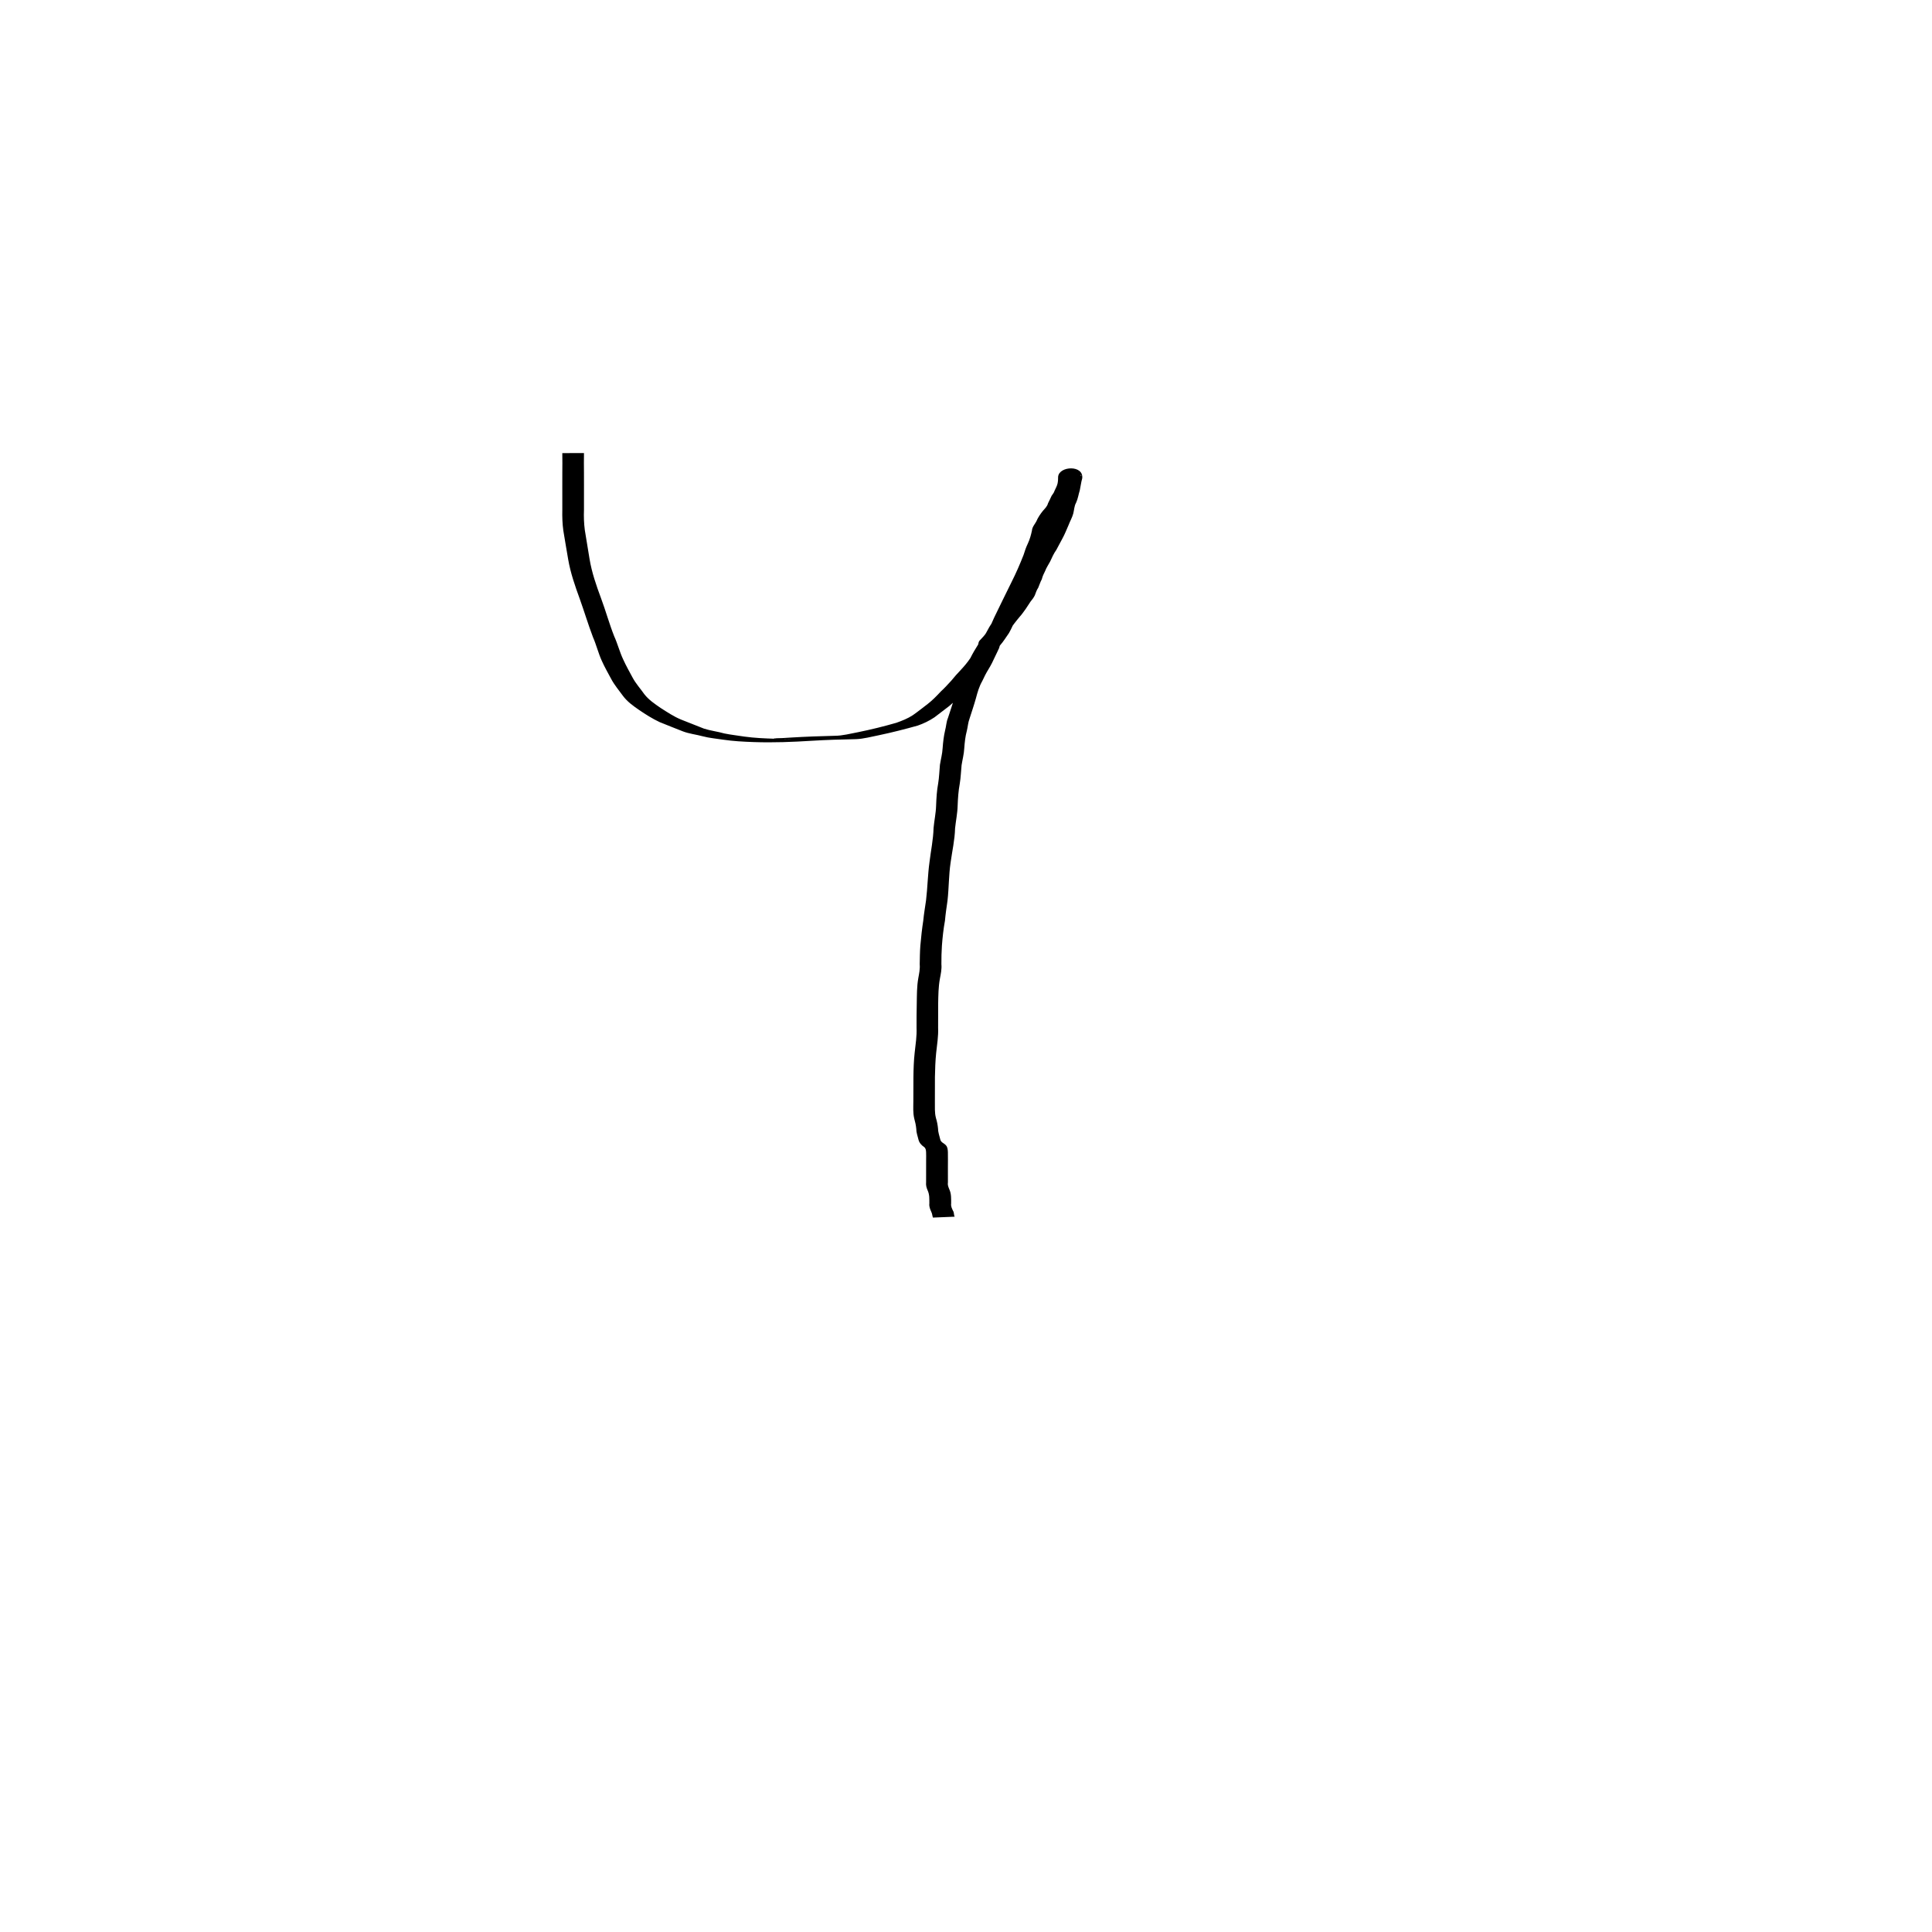
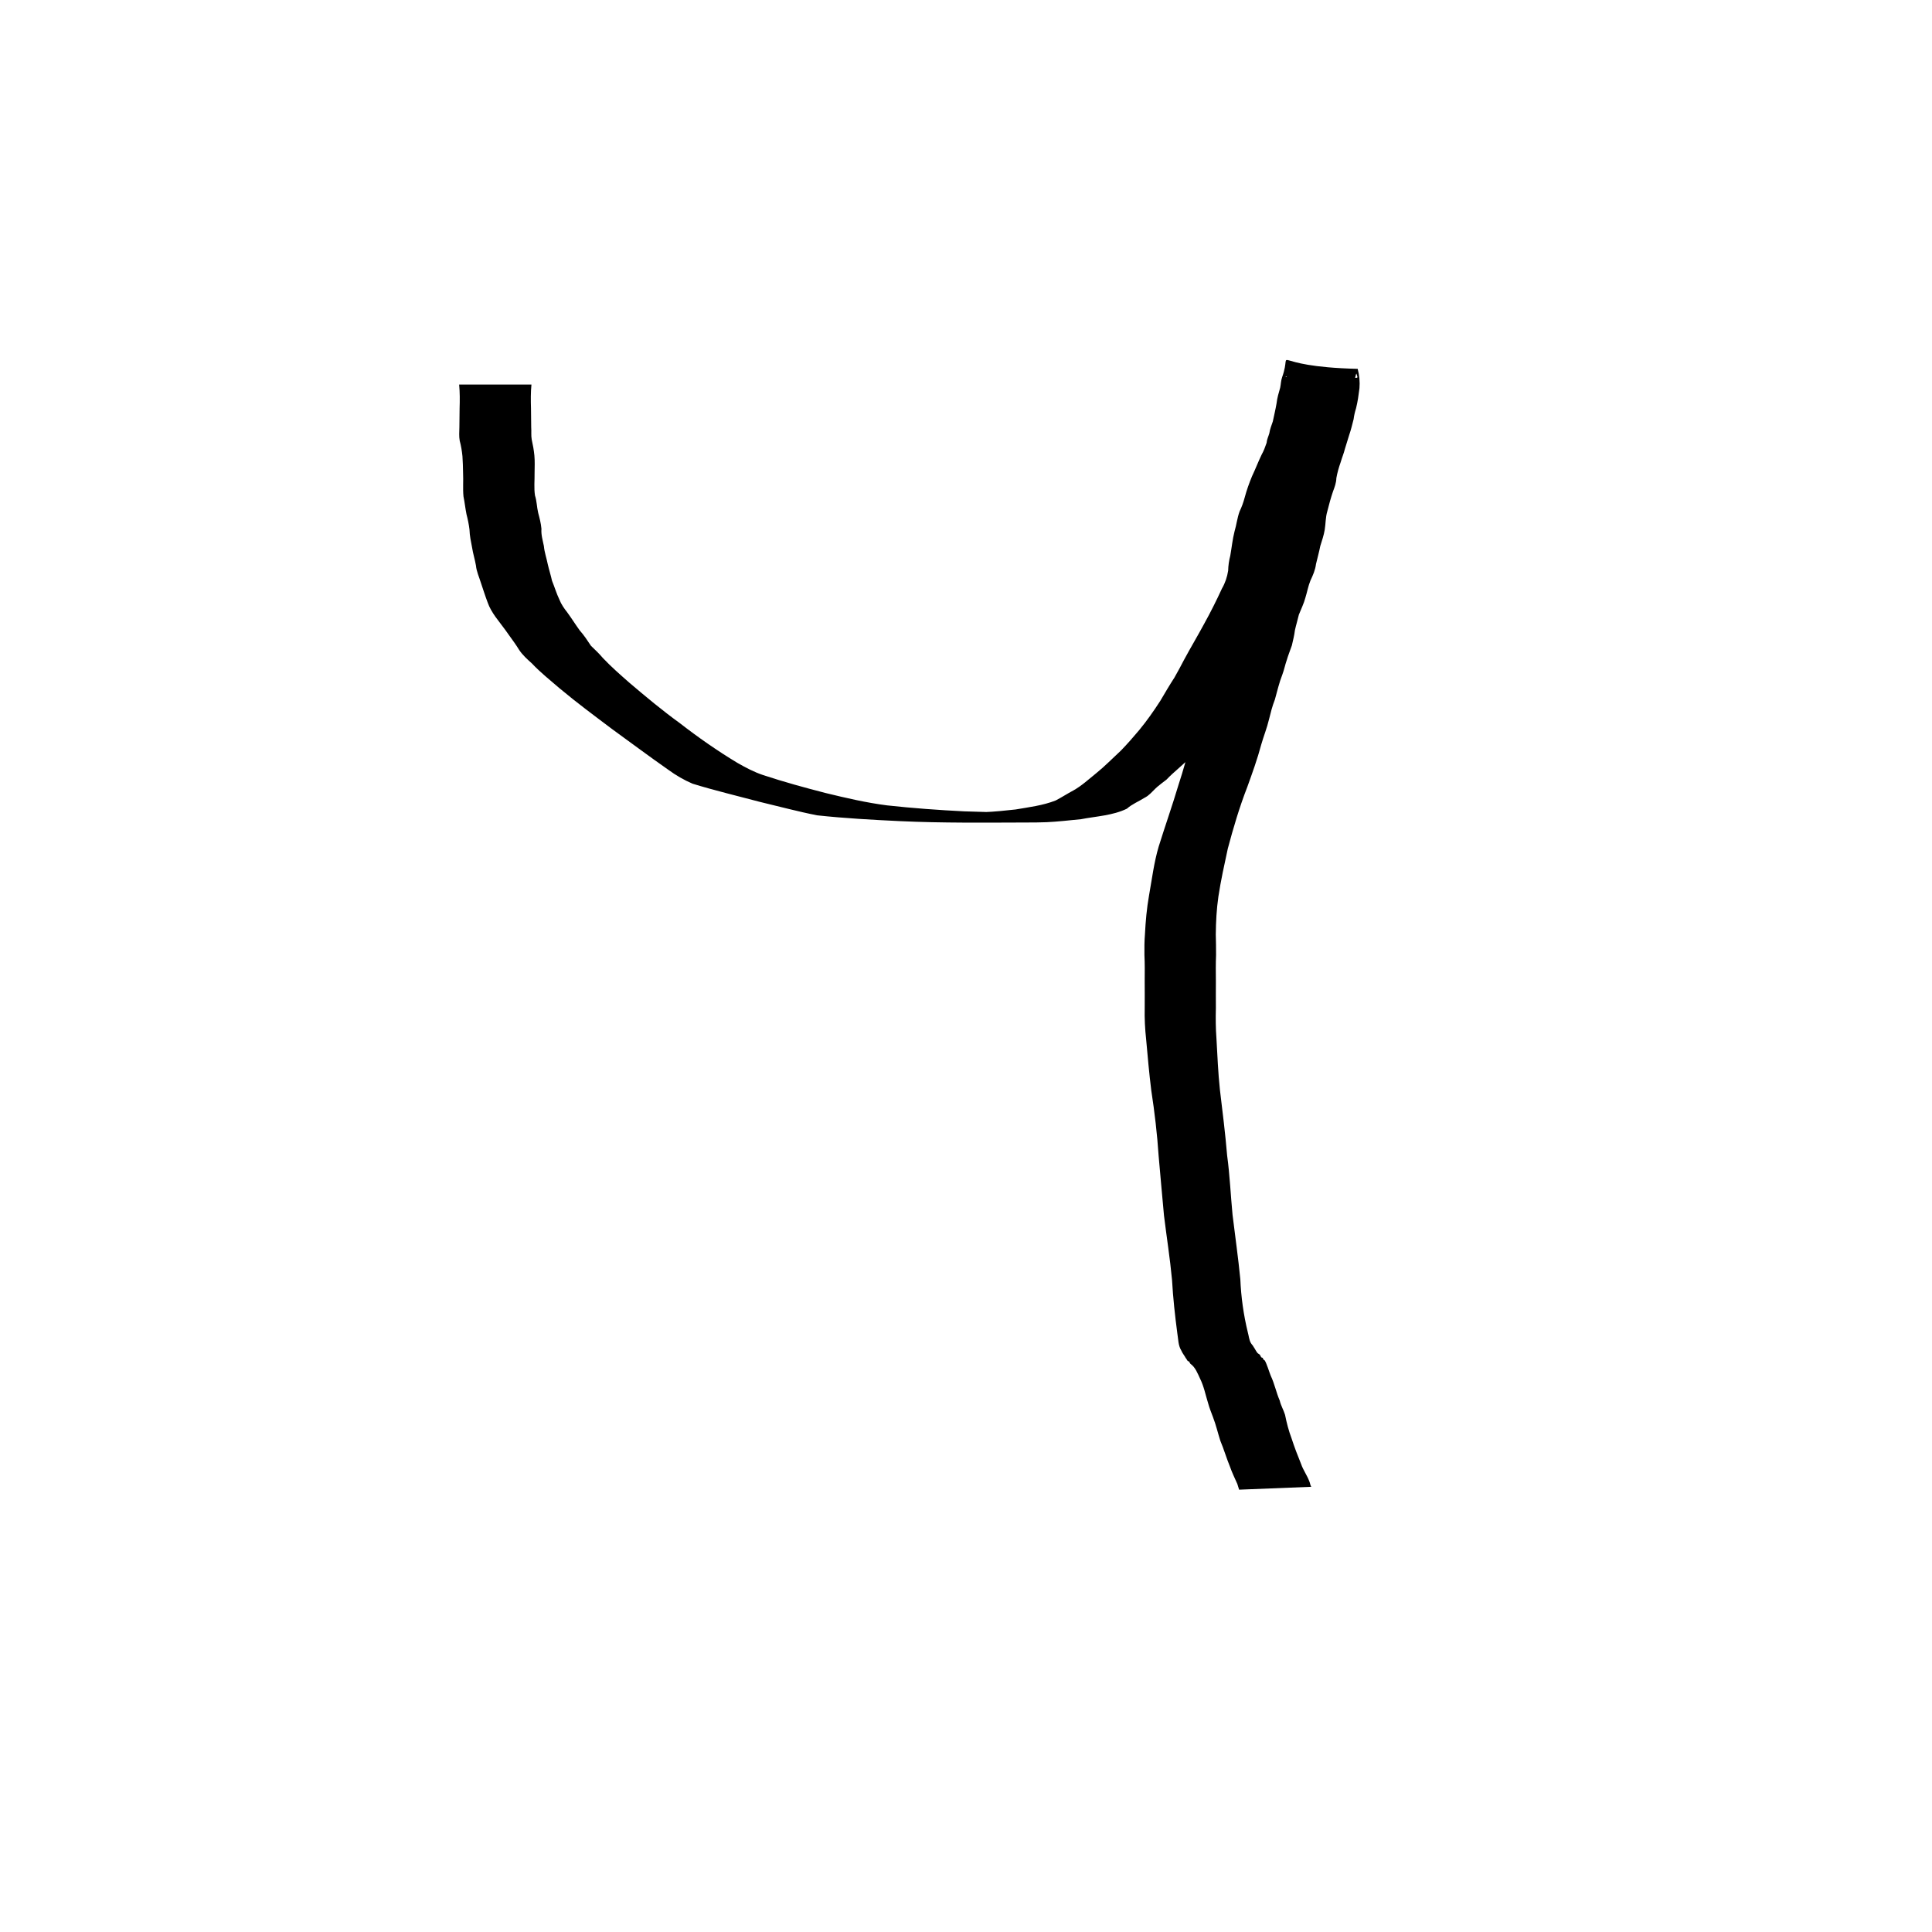
<svg xmlns="http://www.w3.org/2000/svg" width="1000" height="1000" viewBox="0 0 264.583 264.583" version="1.1" id="svg1">
-   <defs id="defs1">
-     <rect x="256.667" y="116.667" width="508.333" height="661.667" id="rect3" />
-   </defs>
-   <text xml:space="preserve" transform="scale(0.2645833)" id="text3" style="text-align:start;writing-mode:lr-tb;direction:ltr;white-space:pre;shape-inside:url(#rect3);display:inline;fill:#000000;stroke-width:19.521" />
-   <path style="fill:#000000;stroke-width:5.165" id="path9" d="m 77.007,62.053 c 0.02,0.904 0.005,1.807 0.001,2.711 -0.004,0.556 -0.004,1.112 -0.002,1.669 -5.29e-4,0.601 5.29e-4,1.201 7.93e-4,1.802 -0.007,0.528 -0.002,1.055 5.3e-4,1.583 -0.021,0.947 0.008,1.883 0.136,2.821 0.226,1.324 0.434,2.653 0.669,3.976 0.317,1.849 0.943,3.641 1.584,5.4 0.621,1.737 1.151,3.504 1.805,5.23 0.466,1.059 0.731,2.193 1.211,3.244 0.379,0.853 0.845,1.66 1.284,2.483 0.435,0.826 1.049,1.542 1.595,2.297 0.602,0.818 1.415,1.397 2.24,1.966 0.896,0.61 1.821,1.192 2.802,1.654 1.042,0.431 2.095,0.835 3.143,1.253 0.894,0.35 1.852,0.443 2.773,0.693 0.906,0.246 1.847,0.311 2.772,0.46 1.397,0.209 2.81,0.281 4.22,0.33 2.656,0.094 5.311,-0.013 7.961,-0.18 2.003,-0.121 4.009,-0.183 6.015,-0.22 1.068,-0.036 2.12,-0.34 3.169,-0.542 1.783,-0.376 3.543,-0.824 5.297,-1.316 0.82,-0.285 1.562,-0.649 2.281,-1.125 0.68,-0.512 1.349,-1.033 2.026,-1.549 0.639,-0.549 1.26,-1.136 1.816,-1.771 0.51,-0.456 0.987,-0.953 1.432,-1.472 0.396,-0.514 0.838,-0.989 1.284,-1.46 0.49,-0.526 0.958,-1.077 1.333,-1.693 0.324,-0.668 0.697,-1.316 1.111,-1.932 0.458,-0.516 0.81,-1.106 1.207,-1.667 0.364,-0.635 0.65,-1.308 0.923,-1.987 0.763,-1.629 1.539,-3.253 2.333,-4.867 0.625,-1.216 1.2,-2.462 1.705,-3.732 0.165,-0.535 0.366,-1.038 0.598,-1.546 0.259,-0.592 0.43,-1.214 0.574,-1.842 0.047,-0.445 0.389,-0.757 0.579,-1.148 0.208,-0.53 0.547,-0.985 0.911,-1.416 0.373,-0.345 0.598,-0.671 0.713,-1.163 0.247,-0.264 0.294,-0.64 0.481,-0.931 0.228,-0.239 0.36,-0.467 0.417,-0.794 0.223,-0.295 0.331,-0.63 0.41,-0.986 0.07,-0.327 0.075,-0.664 0.08,-0.998 0.007,-0.02 0.061,-0.23 0.125,-0.238 0.033,-0.004 0.101,0.071 0.068,0.073 -0.95,0.05 -1.903,0.01 -2.852,0.074 -0.04,0.003 0.021,0.078 0.019,0.117 -0.002,0.055 -0.02,0.109 -0.03,0.163 -0.169,0.521 -0.193,1.07 -0.317,1.6 -0.187,0.545 -0.233,1.125 -0.516,1.631 -0.268,0.478 -0.224,1.044 -0.39,1.55 -0.158,0.536 -0.452,1.01 -0.632,1.538 -0.283,0.59 -0.486,1.218 -0.828,1.777 -0.283,0.534 -0.573,1.058 -0.857,1.591 -0.366,0.477 -0.593,1.075 -0.852,1.624 -0.264,0.421 -0.516,0.833 -0.688,1.3 -0.216,0.363 -0.361,0.761 -0.455,1.171 -0.254,0.323 -0.301,0.746 -0.488,1.103 -0.27,0.298 -0.288,0.717 -0.472,1.05 -0.153,0.306 -0.412,0.52 -0.589,0.806 -0.232,0.313 -0.397,0.69 -0.647,0.984 -0.233,0.371 -0.513,0.687 -0.795,1.022 -0.246,0.339 -0.567,0.625 -0.77,0.992 -0.334,0.406 -0.578,0.888 -0.83,1.352 -0.212,0.439 -0.573,0.734 -0.882,1.093 -0.297,0.246 -0.197,0.677 -0.379,0.968 -0.159,0.408 -0.389,0.772 -0.546,1.181 -0.257,0.58 -0.545,1.136 -0.884,1.673 -0.307,0.542 -0.64,1.096 -0.864,1.678 -0.438,0.729 -0.628,1.568 -0.845,2.381 -0.254,0.943 -0.592,1.857 -0.883,2.788 -0.226,0.532 -0.232,1.117 -0.382,1.664 -0.194,0.809 -0.283,1.637 -0.346,2.465 -0.039,0.771 -0.25,1.522 -0.369,2.285 -0.079,0.846 -0.101,1.684 -0.238,2.524 -0.189,1.009 -0.246,2.032 -0.286,3.056 -0.027,1.033 -0.256,2.047 -0.348,3.076 -0.039,1.57 -0.372,3.108 -0.557,4.664 -0.242,1.741 -0.263,3.505 -0.474,5.248 -0.129,0.915 -0.291,1.826 -0.377,2.747 -0.174,1.14 -0.303,2.286 -0.4,3.435 -0.066,0.852 -0.074,1.706 -0.089,2.56 0.056,0.65 -0.079,1.272 -0.194,1.907 -0.206,1.155 -0.189,2.34 -0.211,3.51 -0.026,1.09 -0.03,2.181 -0.027,3.271 0.047,1.15 -0.131,2.29 -0.259,3.43 -0.121,1.103 -0.156,2.21 -0.17,3.318 -0.01,1.12 -0.012,2.239 -0.011,3.359 -0.005,0.777 -0.057,1.544 0.117,2.305 0.129,0.468 0.239,0.936 0.283,1.42 -0.003,0.512 0.182,0.995 0.3,1.487 0.121,0.469 0.408,0.77 0.792,1.034 0.218,0.183 0.237,0.424 0.254,0.692 0.014,0.35 0.01,0.7 0.005,1.05 -10e-4,0.32 -0.004,0.639 -0.002,0.959 0.002,0.406 0.002,0.813 -10e-4,1.219 -0.003,0.298 10e-4,0.595 -7.9e-4,0.893 -0.042,0.396 0.046,0.737 0.203,1.096 0.133,0.278 0.194,0.573 0.224,0.877 0.019,0.313 0.019,0.628 0.018,0.942 -0.051,0.413 0.103,0.767 0.264,1.136 0.132,0.246 0.135,0.526 0.222,0.786 0,0 2.984,-0.122 2.984,-0.122 v 0 c -0.144,-0.23 -0.056,-0.558 -0.222,-0.791 -0.156,-0.332 -0.317,-0.63 -0.263,-1.008 -1e-5,-0.323 0.008,-0.646 -0.017,-0.968 -0.025,-0.334 -0.087,-0.663 -0.229,-0.969 -0.133,-0.333 -0.26,-0.604 -0.196,-0.979 -0.002,-0.298 0.002,-0.595 -7.9e-4,-0.893 -0.004,-0.406 -0.004,-0.813 -8e-4,-1.219 0.003,-0.319 0.002,-0.638 0.005,-0.957 -2.6e-4,-0.357 0.005,-0.714 -0.007,-1.071 -0.021,-0.328 -0.036,-0.656 -0.263,-0.915 -0.261,-0.31 -0.714,-0.382 -0.795,-0.86 -0.11,-0.481 -0.295,-0.948 -0.294,-1.447 -0.047,-0.5 -0.145,-0.982 -0.291,-1.463 -0.19,-0.733 -0.125,-1.482 -0.138,-2.234 -7.9e-4,-1.118 -0.006,-2.237 0.006,-3.355 0.019,-1.098 0.057,-2.197 0.168,-3.29 0.123,-1.152 0.318,-2.301 0.268,-3.462 0.001,-1.088 -0.004,-2.177 0.007,-3.265 0.022,-1.155 0.028,-2.321 0.24,-3.461 0.124,-0.652 0.263,-1.291 0.203,-1.96 -0.003,-0.847 0.011,-1.694 0.069,-2.538 0.087,-1.15 0.209,-2.297 0.418,-3.432 0.08,-0.917 0.219,-1.827 0.348,-2.739 0.199,-1.742 0.166,-3.508 0.428,-5.246 0.213,-1.558 0.573,-3.095 0.61,-4.673 0.107,-1.033 0.327,-2.054 0.351,-3.093 0.039,-1.011 0.104,-2.022 0.291,-3.018 0.142,-0.84 0.161,-1.681 0.249,-2.527 0.12,-0.77 0.327,-1.529 0.366,-2.308 0.06,-0.811 0.14,-1.625 0.356,-2.412 0.135,-0.546 0.163,-1.118 0.366,-1.65 0.295,-0.934 0.616,-1.857 0.878,-2.802 0.213,-0.807 0.443,-1.612 0.862,-2.34 0.254,-0.558 0.536,-1.11 0.859,-1.631 0.339,-0.553 0.63,-1.128 0.893,-1.721 0.175,-0.395 0.391,-0.77 0.556,-1.17 0.11,-0.307 0.111,-0.645 0.371,-0.881 0.328,-0.364 0.661,-0.712 0.879,-1.16 0.252,-0.46 0.511,-0.921 0.835,-1.334 0.235,-0.328 0.511,-0.626 0.76,-0.944 0.301,-0.329 0.537,-0.691 0.803,-1.047 0.215,-0.331 0.429,-0.662 0.649,-0.989 0.223,-0.268 0.432,-0.545 0.59,-0.859 0.145,-0.356 0.245,-0.727 0.47,-1.047 0.172,-0.386 0.284,-0.797 0.494,-1.167 0.096,-0.4 0.267,-0.77 0.456,-1.134 0.17,-0.455 0.447,-0.848 0.674,-1.276 0.256,-0.55 0.5,-1.116 0.856,-1.609 0.281,-0.529 0.561,-1.056 0.847,-1.582 0.322,-0.589 0.566,-1.216 0.836,-1.831 0.196,-0.526 0.487,-1.01 0.634,-1.555 0.133,-0.498 0.129,-1.035 0.391,-1.494 0.254,-0.542 0.328,-1.136 0.507,-1.705 0.121,-0.539 0.173,-1.091 0.331,-1.623 0.237,-1.869 -3.145,-1.723 -3.298,-0.239 -0.004,0.312 -0.01,0.627 -0.077,0.934 -0.086,0.358 -0.262,0.662 -0.413,0.993 -0.07,0.277 -0.265,0.464 -0.41,0.706 -0.16,0.338 -0.31,0.677 -0.483,1.007 -0.112,0.428 -0.407,0.705 -0.696,1.031 -0.366,0.454 -0.692,0.936 -0.918,1.477 -0.225,0.397 -0.551,0.751 -0.589,1.228 -0.126,0.61 -0.295,1.21 -0.56,1.776 -0.243,0.508 -0.423,1.026 -0.587,1.565 -0.494,1.26 -1.034,2.504 -1.645,3.711 -0.796,1.627 -1.605,3.247 -2.387,4.88 -0.293,0.652 -0.556,1.32 -0.942,1.925 -0.388,0.568 -0.761,1.144 -1.199,1.676 -0.397,0.629 -0.783,1.267 -1.113,1.935 -0.388,0.586 -0.846,1.124 -1.326,1.636 -0.449,0.474 -0.888,0.956 -1.295,1.468 -0.465,0.501 -0.919,1.01 -1.425,1.47 -0.566,0.607 -1.15,1.207 -1.806,1.717 -0.675,0.511 -1.333,1.046 -2.029,1.529 -0.697,0.458 -1.464,0.759 -2.248,1.038 -1.736,0.504 -3.49,0.931 -5.262,1.293 -1.056,0.196 -2.11,0.487 -3.19,0.49 -1.991,0.049 -3.981,0.118 -5.969,0.239 -0.396,0.025 -0.791,0.05 -1.187,0.074 -0.379,0.023 -1.512,0.017 -1.136,0.069 0.639,0.089 1.291,0.023 1.936,0.042 1.83,0.052 -3.59,-0.041 -1.809,-0.022 -1.406,-0.04 -2.814,-0.1 -4.208,-0.294 -0.917,-0.147 -1.84,-0.242 -2.749,-0.43 -0.92,-0.265 -1.87,-0.365 -2.785,-0.662 -1.05,-0.404 -2.091,-0.837 -3.139,-1.241 -0.995,-0.411 -1.901,-1.02 -2.806,-1.598 -0.799,-0.553 -1.604,-1.09 -2.21,-1.865 -0.529,-0.756 -1.162,-1.444 -1.601,-2.258 -0.436,-0.819 -0.898,-1.621 -1.28,-2.468 -0.499,-1.04 -0.775,-2.172 -1.255,-3.223 -0.678,-1.716 -1.161,-3.498 -1.808,-5.225 -0.647,-1.737 -1.26,-3.514 -1.563,-5.347 -0.219,-1.321 -0.441,-2.643 -0.65,-3.965 -0.121,-0.927 -0.151,-1.847 -0.115,-2.782 0.003,-0.528 0.008,-1.055 5.29e-4,-1.583 2.65e-4,-0.601 0.001,-1.201 7.94e-4,-1.802 0.002,-0.556 0.002,-1.112 -0.002,-1.669 -0.004,-0.904 -0.019,-1.807 0.001,-2.711 z" />
+   <defs id="defs1" />
+   <path style="fill:#000000;stroke-width:26.458" id="path3" d="m 62.879,52.666 c 0.105,1.081 0.096,2.174 0.062,3.259 -0.011,0.864 -0.021,1.728 -0.029,2.592 -0.014,0.62 -0.066,1.237 0.046,1.848 0.186,0.692 0.302,1.395 0.373,2.107 0.051,0.764 0.076,1.53 0.086,2.296 0.055,1.071 -0.048,2.148 0.055,3.215 0.169,0.815 0.249,1.645 0.416,2.459 0.181,0.686 0.322,1.38 0.407,2.084 0.024,0.831 0.196,1.639 0.355,2.452 0.126,0.834 0.389,1.64 0.531,2.47 0.075,0.816 0.43,1.56 0.667,2.334 0.311,0.912 0.595,1.833 0.939,2.733 0.246,0.707 0.637,1.348 1.065,1.957 0.597,0.828 1.242,1.615 1.819,2.459 0.488,0.68 0.988,1.352 1.423,2.069 0.47,0.707 1.117,1.29 1.747,1.853 1.169,1.249 2.523,2.308 3.813,3.428 2.341,1.958 4.795,3.775 7.232,5.61 2.546,1.841 5.054,3.726 7.631,5.523 1.04,0.761 2.143,1.405 3.326,1.91 3.035,0.939 6.139,1.669 9.211,2.489 2.614,0.62 5.212,1.327 7.85,1.844 3.784,0.409 7.597,0.616 11.399,0.798 5.775,0.269 11.553,0.201 17.334,0.185 0.907,-0.002 1.815,-0.004 2.722,-0.044 1.414,-0.064 3.272,-0.268 4.697,-0.412 2.09,-0.403 4.323,-0.492 6.265,-1.433 0.708,-0.63 1.591,-0.978 2.386,-1.475 0.145,-0.087 0.298,-0.161 0.434,-0.261 0.506,-0.373 0.911,-0.891 1.39,-1.298 0.388,-0.33 0.804,-0.626 1.206,-0.94 1.078,-1.14 2.365,-2.064 3.41,-3.232 0.831,-1.003 1.839,-1.856 2.621,-2.898 0.86,-1.411 1.849,-2.732 2.771,-4.103 0.618,-1.108 1.358,-2.134 2.065,-3.182 0.463,-0.85 0.899,-1.699 1.332,-2.562 0.853,-1.629 1.539,-3.332 2.405,-4.957 0.922,-1.59 1.83,-3.185 2.76,-4.771 0.501,-0.865 0.772,-1.801 0.918,-2.782 0.019,-0.681 0.171,-1.312 0.317,-1.971 0.049,-1.114 0.195,-2.212 0.451,-3.297 0.277,-0.839 0.344,-1.794 0.843,-2.539 0.267,-0.694 0.496,-1.413 0.653,-2.141 0.257,-0.927 0.533,-1.833 0.932,-2.71 0.426,-0.976 0.837,-1.959 1.331,-2.903 0.302,-0.586 0.687,-1.182 0.824,-1.835 0.053,-0.449 0.221,-0.844 0.345,-1.291 0.049,-0.575 0.333,-1.063 0.458,-1.62 0.112,-0.87 0.295,-1.728 0.447,-2.592 0.043,-0.721 0.412,-1.36 0.585,-2.049 0.059,-0.495 0.108,-0.907 0.278,-1.358 0.029,-0.067 0.063,-0.132 0.086,-0.201 0.006,-0.018 0.119,-0.474 0.133,-0.511 0.013,-0.034 0.055,-0.125 0.063,-0.09 0.043,0.181 0.234,0.547 0.048,0.555 -3.254,0.141 -6.514,-0.088 -9.771,-0.132 0.362,-0.433 0.342,1.35 0.334,1.492 -0.127,0.846 -0.21,1.703 -0.487,2.516 -0.235,0.538 -0.362,1.112 -0.408,1.696 -0.148,0.648 -0.323,1.278 -0.532,1.909 -0.217,0.643 -0.375,1.299 -0.632,1.93 -0.145,0.662 -0.421,1.263 -0.56,1.93 -0.239,0.734 -0.479,1.469 -0.604,2.232 -0.051,0.583 -0.257,1.12 -0.421,1.683 -0.268,0.926 -0.491,1.86 -0.756,2.79 -0.268,0.837 -0.192,1.731 -0.389,2.577 -0.146,0.731 -0.408,1.427 -0.595,2.147 -0.1,0.868 -0.412,1.682 -0.593,2.531 -0.056,0.753 -0.483,1.38 -0.774,2.053 -0.304,0.788 -0.348,1.641 -0.631,2.441 -0.207,0.824 -0.704,1.513 -0.956,2.317 -0.139,0.752 -0.353,1.485 -0.551,2.223 -0.091,0.71 -0.233,1.401 -0.395,2.098 -0.413,0.584 -0.473,1.286 -0.706,1.934 -0.2,0.653 -0.401,1.3 -0.621,1.945 -0.184,1.196 -0.593,2.323 -0.937,3.475 -0.447,0.874 -0.596,1.829 -0.827,2.768 -0.263,1.153 -0.655,2.269 -1.018,3.393 -0.394,1.962 -0.964,3.873 -1.582,5.774 -0.85,2.847 -1.84,5.649 -2.724,8.484 -0.645,2.181 -0.92,4.452 -1.32,6.687 -0.311,1.753 -0.468,3.523 -0.559,5.299 -0.075,0.95 -0.085,1.902 -0.071,2.854 0.059,1.2 0.047,2.4 0.036,3.601 0.022,1.216 -0.005,2.432 0.002,3.648 -0.033,1.44 0.038,2.867 0.195,4.297 0.213,2.338 0.411,4.675 0.705,7.005 0.459,2.985 0.809,5.973 1.009,8.987 0.231,2.712 0.489,5.422 0.731,8.133 0.36,2.945 0.826,5.871 1.102,8.826 0.136,2.453 0.404,4.89 0.726,7.324 0.135,0.78 0.108,1.649 0.541,2.343 0.155,0.38 0.429,0.686 0.616,1.044 0.122,0.106 0.182,0.356 0.33,0.438 0.02,0.011 0.05,-0.037 0.066,-0.021 0.102,0.105 0.151,0.251 0.242,0.365 0.665,0.45 0.997,1.337 1.325,2.042 0.527,1.061 0.743,2.225 1.094,3.346 0.178,0.654 0.43,1.28 0.669,1.914 0.412,1.054 0.661,2.162 1.007,3.237 0.493,1.171 0.841,2.394 1.327,3.568 0.279,0.805 0.658,1.567 1,2.345 0.089,0.259 0.162,0.522 0.244,0.783 0,0 9.88,-0.395 9.88,-0.395 v 0 c -0.155,-0.241 -0.152,-0.506 -0.272,-0.766 -0.306,-0.814 -0.833,-1.522 -1.117,-2.348 -0.475,-1.157 -0.92,-2.325 -1.307,-3.515 -0.397,-1.046 -0.675,-2.134 -0.894,-3.229 -0.202,-0.666 -0.571,-1.261 -0.725,-1.943 -0.483,-1.11 -0.711,-2.309 -1.232,-3.405 -0.191,-0.443 -0.599,-1.839 -0.857,-2.133 -0.034,-0.038 -0.103,-0.033 -0.134,-0.074 -0.054,-0.071 -0.072,-0.163 -0.108,-0.244 -0.068,-0.04 -0.173,-0.029 -0.215,-0.096 -0.189,-0.301 -0.067,-0.297 -0.431,-0.509 -0.174,-0.115 -0.44,-0.679 -0.601,-0.892 -0.104,-0.218 -0.252,-0.322 -0.372,-0.53 -0.265,-0.462 -0.287,-1.002 -0.432,-1.505 -0.578,-2.372 -0.913,-4.793 -1.017,-7.234 -0.286,-2.95 -0.713,-5.882 -1.065,-8.824 -0.262,-2.705 -0.373,-5.421 -0.741,-8.116 -0.252,-3.016 -0.63,-6.021 -0.991,-9.026 -0.249,-2.323 -0.339,-4.653 -0.472,-6.985 -0.107,-1.403 -0.114,-2.802 -0.079,-4.208 0.007,-1.216 -0.019,-2.433 8e-4,-3.649 -0.012,-1.201 -0.026,-2.403 0.024,-3.604 0.006,-0.94 -0.014,-1.88 -0.037,-2.82 0.018,-1.73 0.107,-3.461 0.356,-5.174 0.333,-2.21 0.82,-4.392 1.291,-6.576 0.761,-2.854 1.596,-5.684 2.669,-8.439 0.692,-1.916 1.383,-3.828 1.907,-5.798 0.33,-1.155 0.786,-2.272 1.061,-3.443 0.23,-0.924 0.458,-1.842 0.81,-2.73 0.321,-1.142 0.582,-2.309 1.02,-3.411 0.246,-0.648 0.372,-1.327 0.603,-1.98 0.2,-0.687 0.471,-1.341 0.702,-2.017 0.157,-0.694 0.334,-1.375 0.418,-2.084 0.157,-0.716 0.378,-1.416 0.541,-2.13 0.304,-0.776 0.685,-1.521 0.895,-2.332 0.244,-0.776 0.38,-1.583 0.688,-2.337 0.342,-0.722 0.664,-1.453 0.761,-2.255 0.194,-0.826 0.424,-1.643 0.588,-2.475 0.229,-0.738 0.483,-1.465 0.608,-2.231 0.136,-0.832 0.105,-1.69 0.35,-2.507 0.23,-0.917 0.476,-1.833 0.781,-2.727 0.225,-0.596 0.447,-1.191 0.463,-1.837 0.13,-0.738 0.335,-1.455 0.584,-2.162 0.175,-0.613 0.429,-1.201 0.581,-1.822 0.207,-0.649 0.41,-1.295 0.601,-1.948 0.246,-0.698 0.408,-1.419 0.596,-2.135 0.064,-0.516 0.183,-1.016 0.339,-1.513 0.226,-0.896 0.347,-1.807 0.462,-2.724 0.076,-0.883 -0.016,-1.801 -0.242,-2.658 -12.817,-0.303 -8.806,-3.156 -10.341,1.121 -0.174,0.475 -0.169,0.963 -0.272,1.453 -0.201,0.703 -0.415,1.409 -0.495,2.138 -0.143,0.84 -0.342,1.666 -0.517,2.498 -0.177,0.533 -0.397,1.051 -0.476,1.611 -0.125,0.439 -0.337,0.849 -0.372,1.311 -0.192,0.559 -0.396,1.111 -0.688,1.629 -0.471,0.974 -0.849,1.985 -1.316,2.96 -0.387,0.943 -0.73,1.893 -0.993,2.879 -0.174,0.66 -0.403,1.304 -0.7,1.919 -0.331,0.892 -0.426,1.845 -0.699,2.756 -0.279,1.091 -0.381,2.197 -0.578,3.3 -0.175,0.678 -0.277,1.354 -0.292,2.056 -0.134,0.871 -0.408,1.692 -0.853,2.459 -0.744,1.621 -1.543,3.219 -2.407,4.778 -0.896,1.667 -1.871,3.29 -2.769,4.957 -0.43,0.824 -0.865,1.646 -1.328,2.452 -0.679,1.043 -1.307,2.119 -1.938,3.191 -0.895,1.385 -1.844,2.741 -2.895,4.012 -0.802,0.96 -1.63,1.902 -2.501,2.8 -1.128,1.042 -2.2,2.148 -3.397,3.112 -1.015,0.812 -1.973,1.713 -3.116,2.348 -0.82,0.434 -1.592,0.943 -2.413,1.368 -1.749,0.69 -3.654,0.919 -5.494,1.234 -1.757,0.181 -2.652,0.299 -4.458,0.371 -0.879,0.035 -3.518,0.027 -2.639,0.044 12.776,0.248 2.647,-0.095 0.058,-0.158 -3.531,-0.177 -7.053,-0.431 -10.568,-0.818 -2.822,-0.362 -5.602,-1.009 -8.364,-1.681 -2.886,-0.739 -5.768,-1.532 -8.595,-2.466 -1.25,-0.413 -2.401,-1.03 -3.543,-1.68 -2.736,-1.65 -5.36,-3.482 -7.883,-5.44 -2.401,-1.74 -4.677,-3.638 -6.934,-5.559 -1.232,-1.086 -2.474,-2.169 -3.601,-3.363 -0.496,-0.597 -1.071,-1.129 -1.624,-1.664 -0.484,-0.73 -0.955,-1.451 -1.541,-2.109 -0.594,-0.818 -1.127,-1.681 -1.723,-2.49 -0.42,-0.528 -0.814,-1.101 -1.058,-1.728 -0.403,-0.834 -0.66,-1.726 -1.013,-2.583 -0.168,-0.768 -0.41,-1.504 -0.583,-2.263 -0.163,-0.834 -0.455,-1.635 -0.53,-2.484 -0.156,-0.783 -0.397,-1.552 -0.335,-2.361 -0.066,-0.749 -0.253,-1.47 -0.447,-2.195 -0.187,-0.78 -0.183,-1.597 -0.436,-2.365 -0.158,-1.023 -0.04,-2.068 -0.056,-3.099 0.007,-0.796 0.047,-1.596 -0.028,-2.389 -0.07,-0.738 -0.203,-1.466 -0.366,-2.189 -0.098,-0.55 -0.024,-1.115 -0.069,-1.671 -0.008,-0.864 -0.019,-1.728 -0.029,-2.592 -0.034,-1.085 -0.044,-2.177 0.062,-3.259 z" />
</svg>
